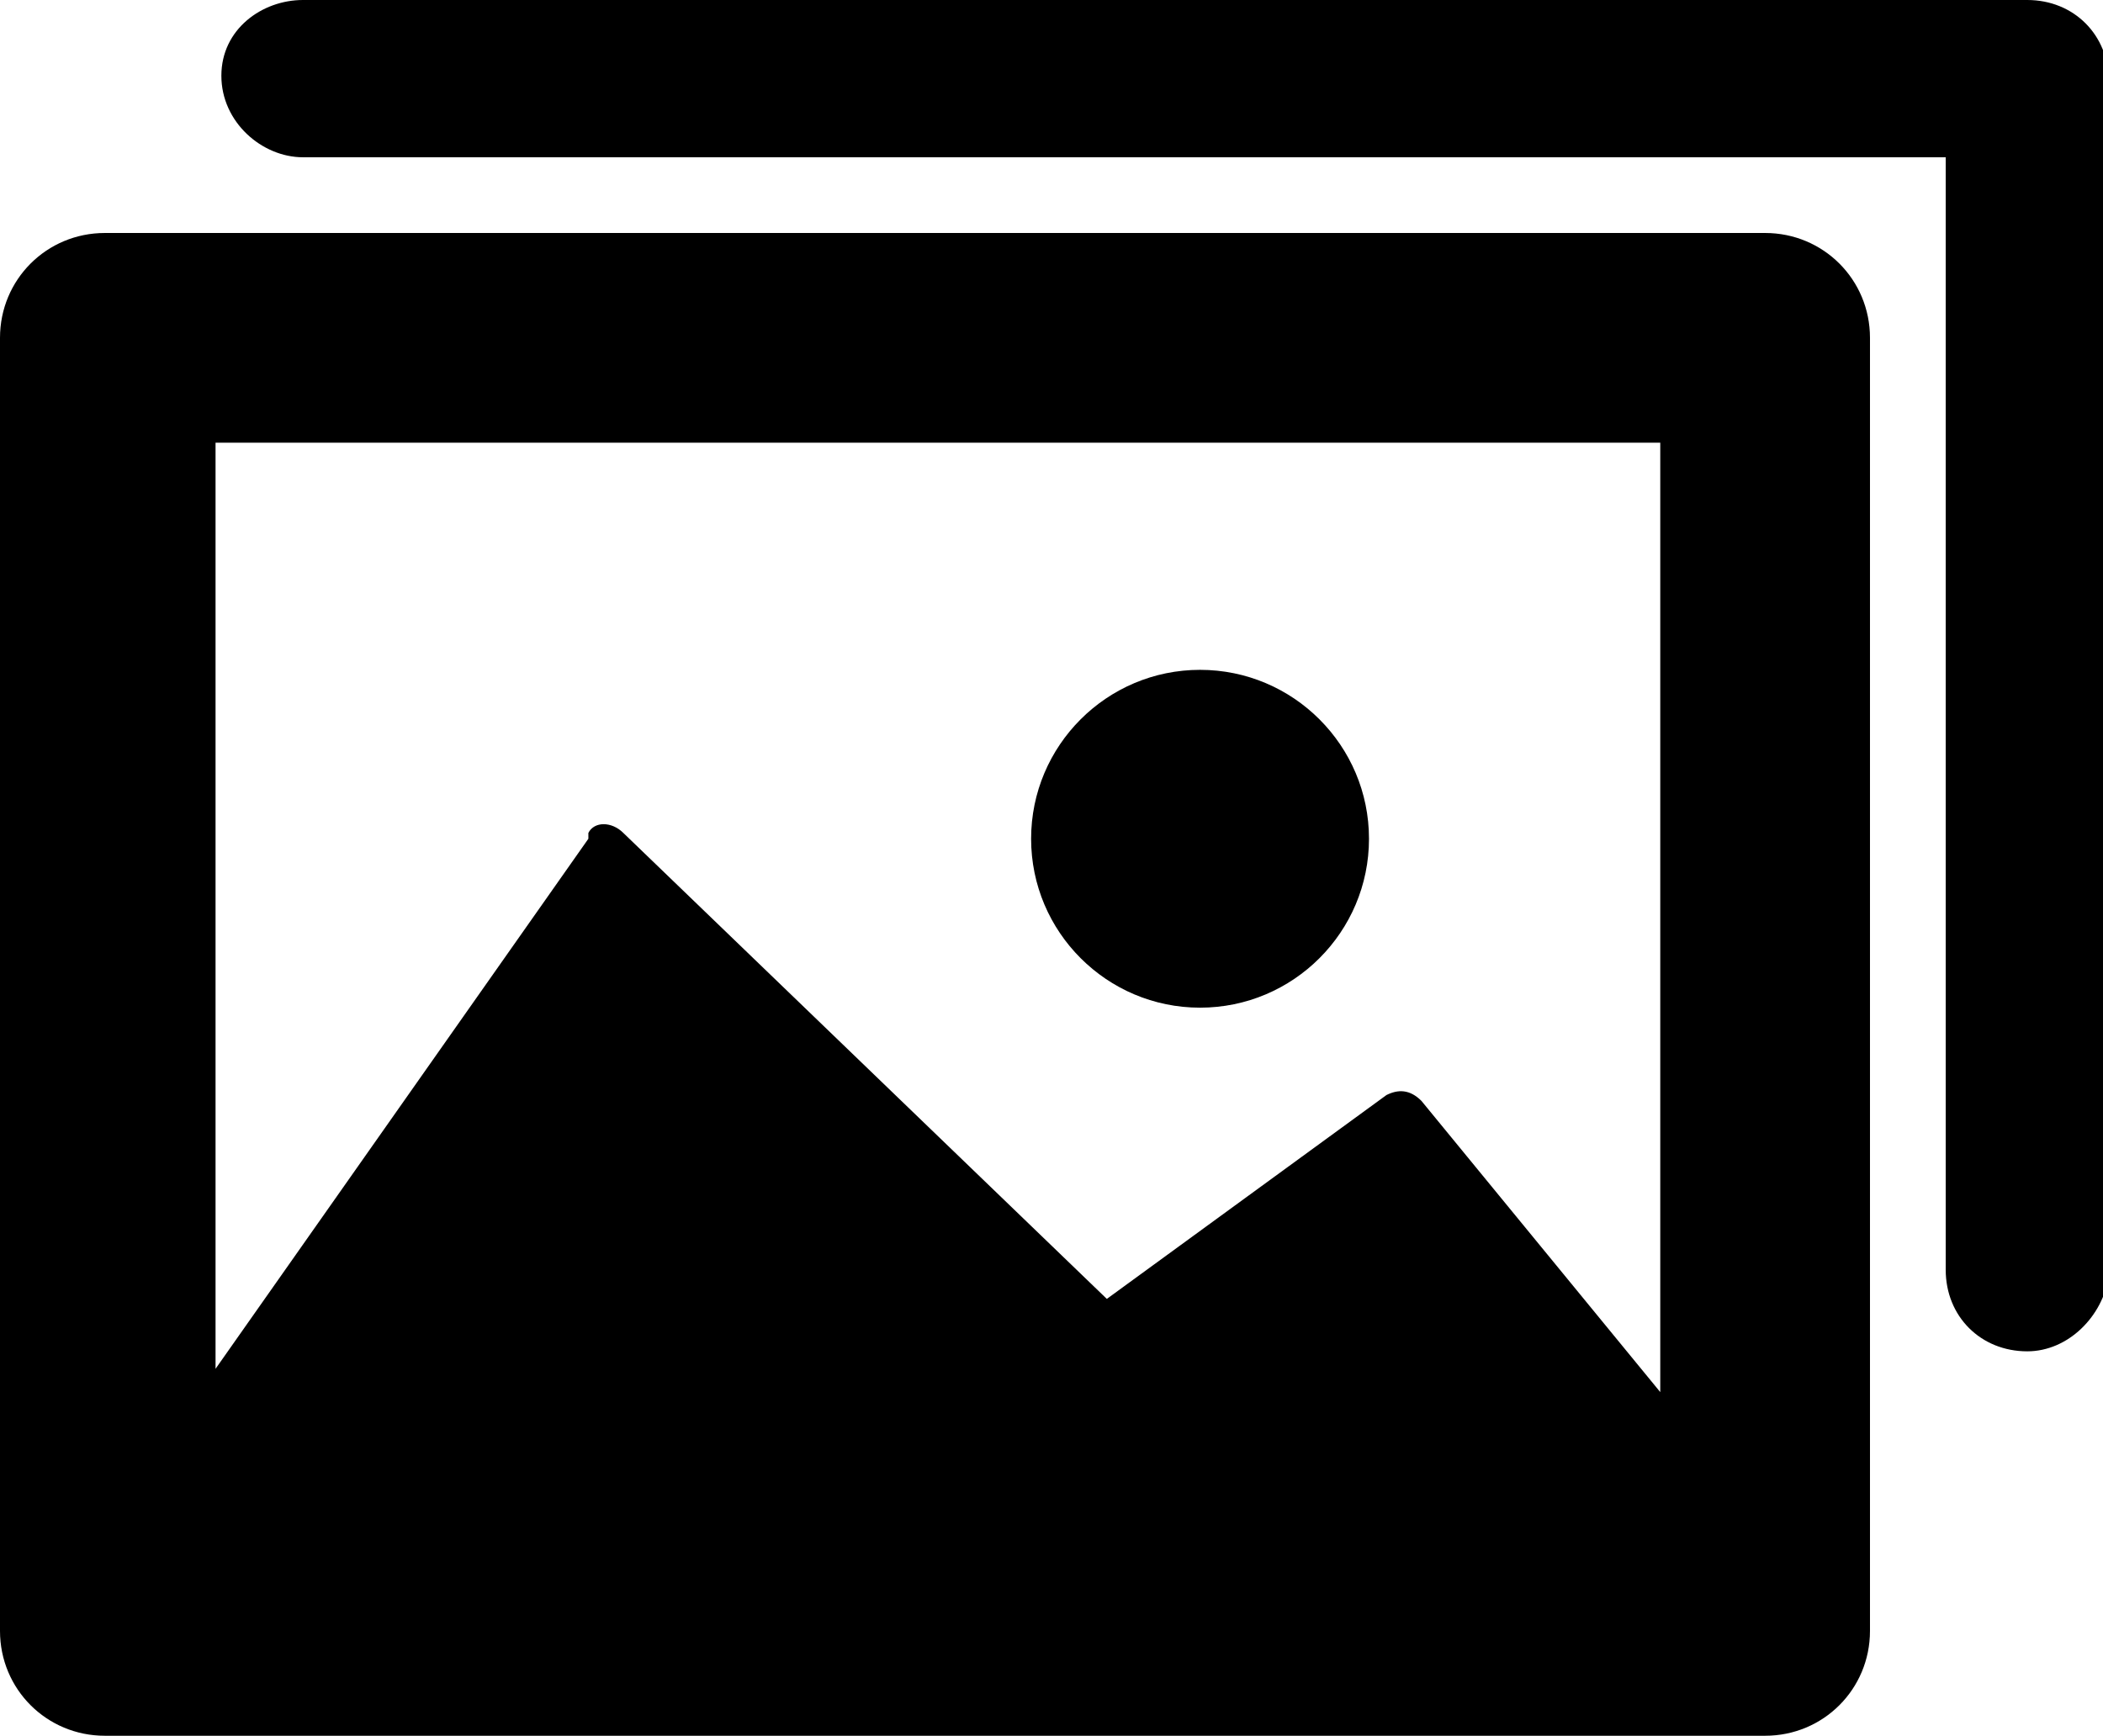
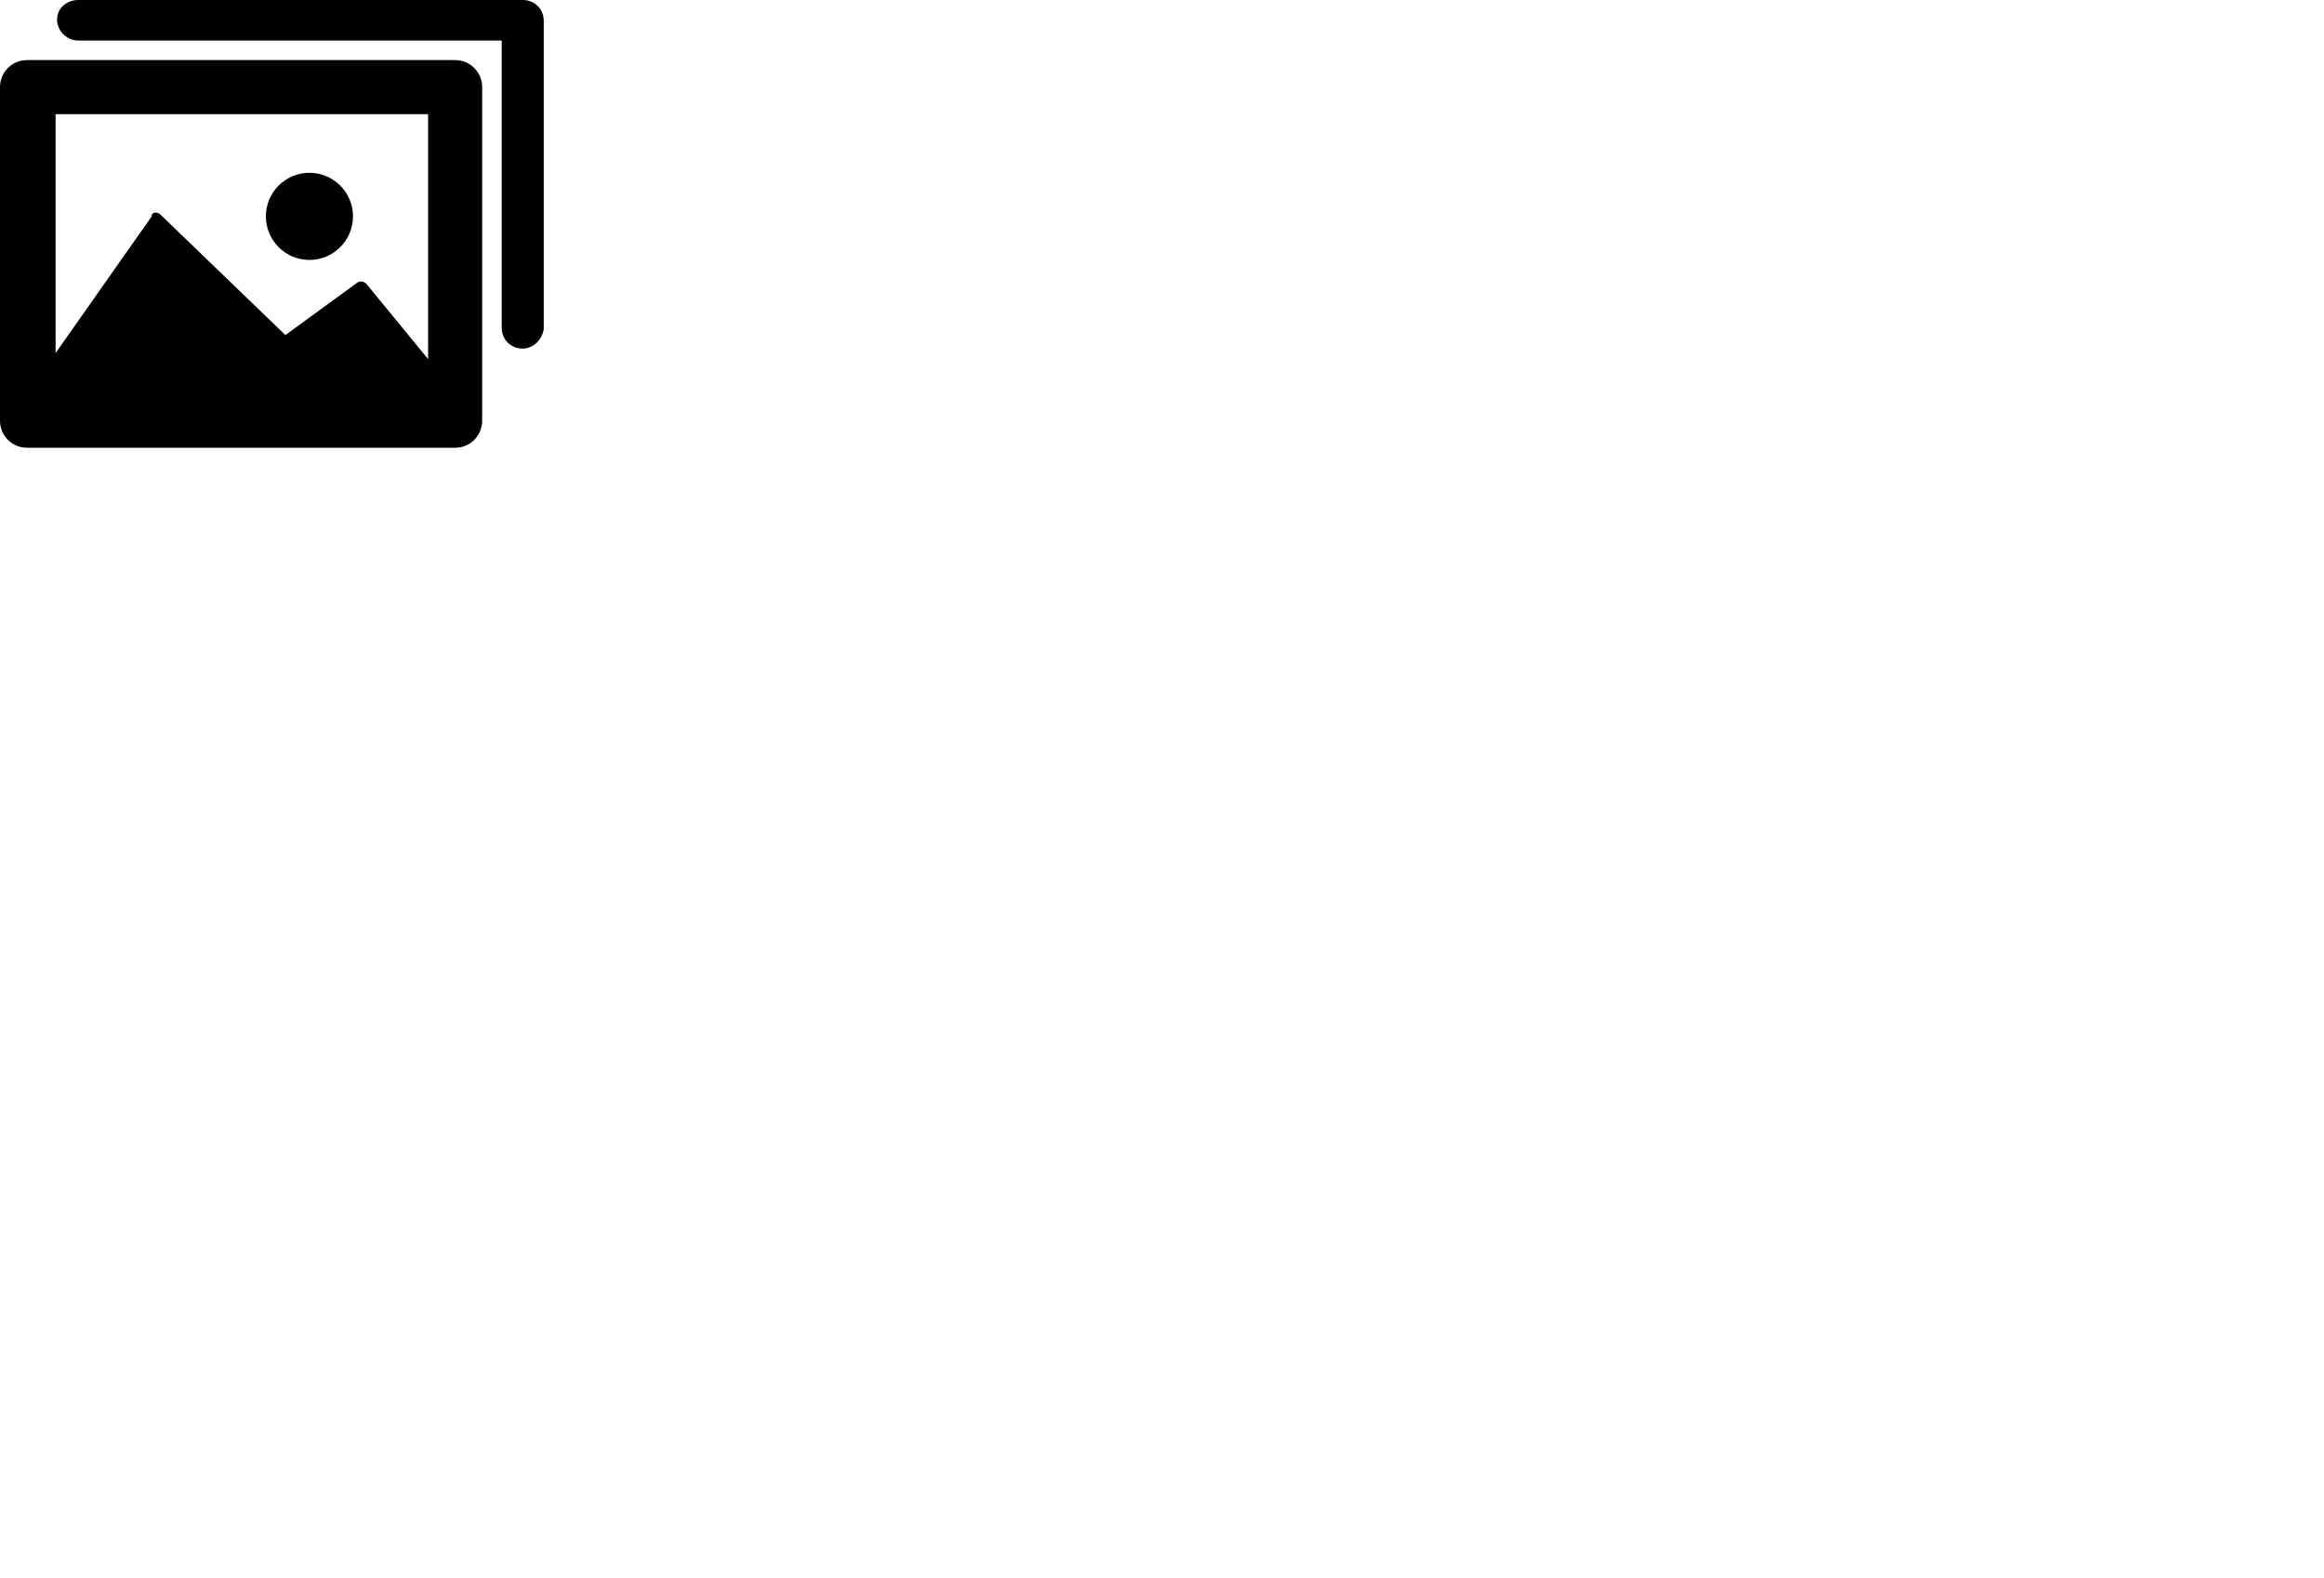
- <svg xmlns="http://www.w3.org/2000/svg" viewBox="0 0 36.1 29.8" xml:space="preserve">
+ <svg xmlns="http://www.w3.org/2000/svg" width="154.72" height="105" viewBox="0 0 154.72 105" xml:space="preserve">
  <path d="M30.3 4H1.8C.8 4 0 4.8 0 5.8V28c0 1 .8 1.8 1.8 1.8h28.5c1 0 1.8-.8 1.8-1.8V5.8c0-1-.8-1.8-1.8-1.8zm-1.8 3.6v16.3l-4.1-5c-.2-.2-.4-.2-.6-.1L19 22.3l-8.3-8c-.2-.2-.5-.2-.6 0v.1l-6.4 9.1V7.6h24.8zm-10.8 6.8c0-1.6 1.3-2.9 2.9-2.9 1.6 0 2.9 1.3 2.9 2.9 0 1.6-1.3 2.9-2.9 2.9-1.6 0-2.9-1.3-2.9-2.9zm17.1 8.8c-.8 0-1.4-.6-1.4-1.4V2.7H5.2c-.7 0-1.4-.6-1.4-1.4S4.5 0 5.2 0h29.6c.8 0 1.4.6 1.4 1.4v20.5c-.1.7-.7 1.3-1.4 1.3z" />
</svg>
